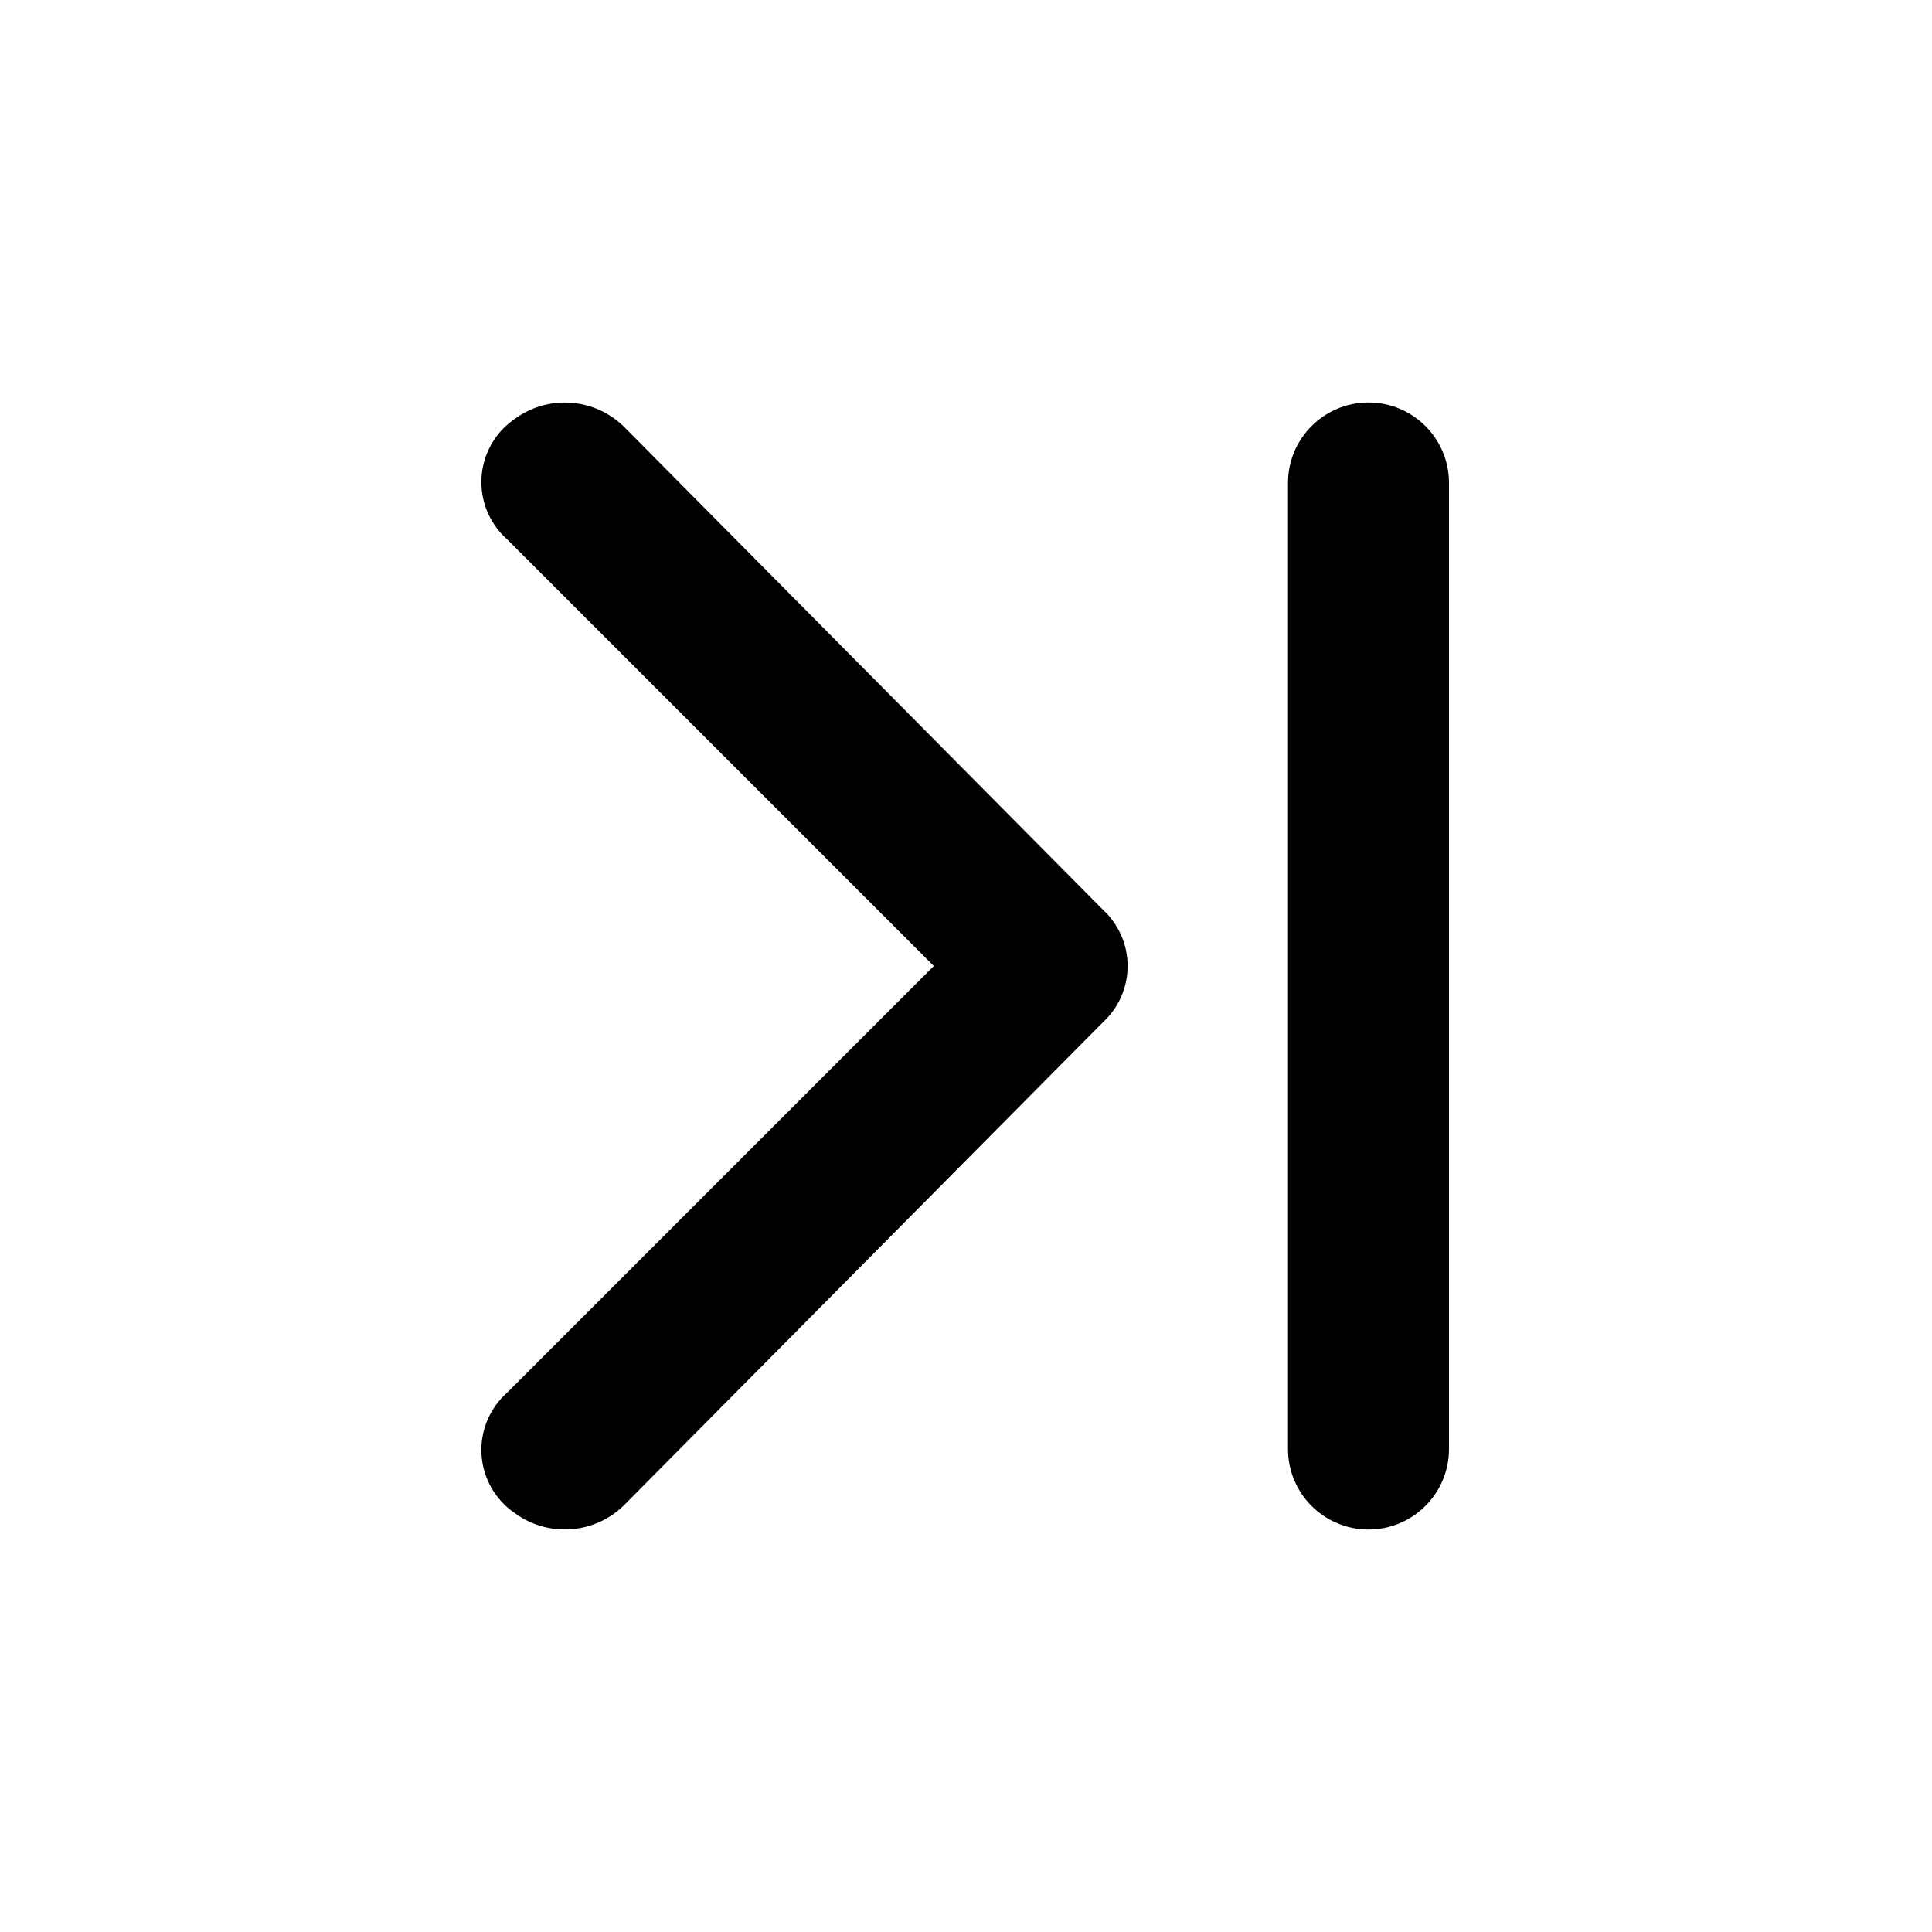
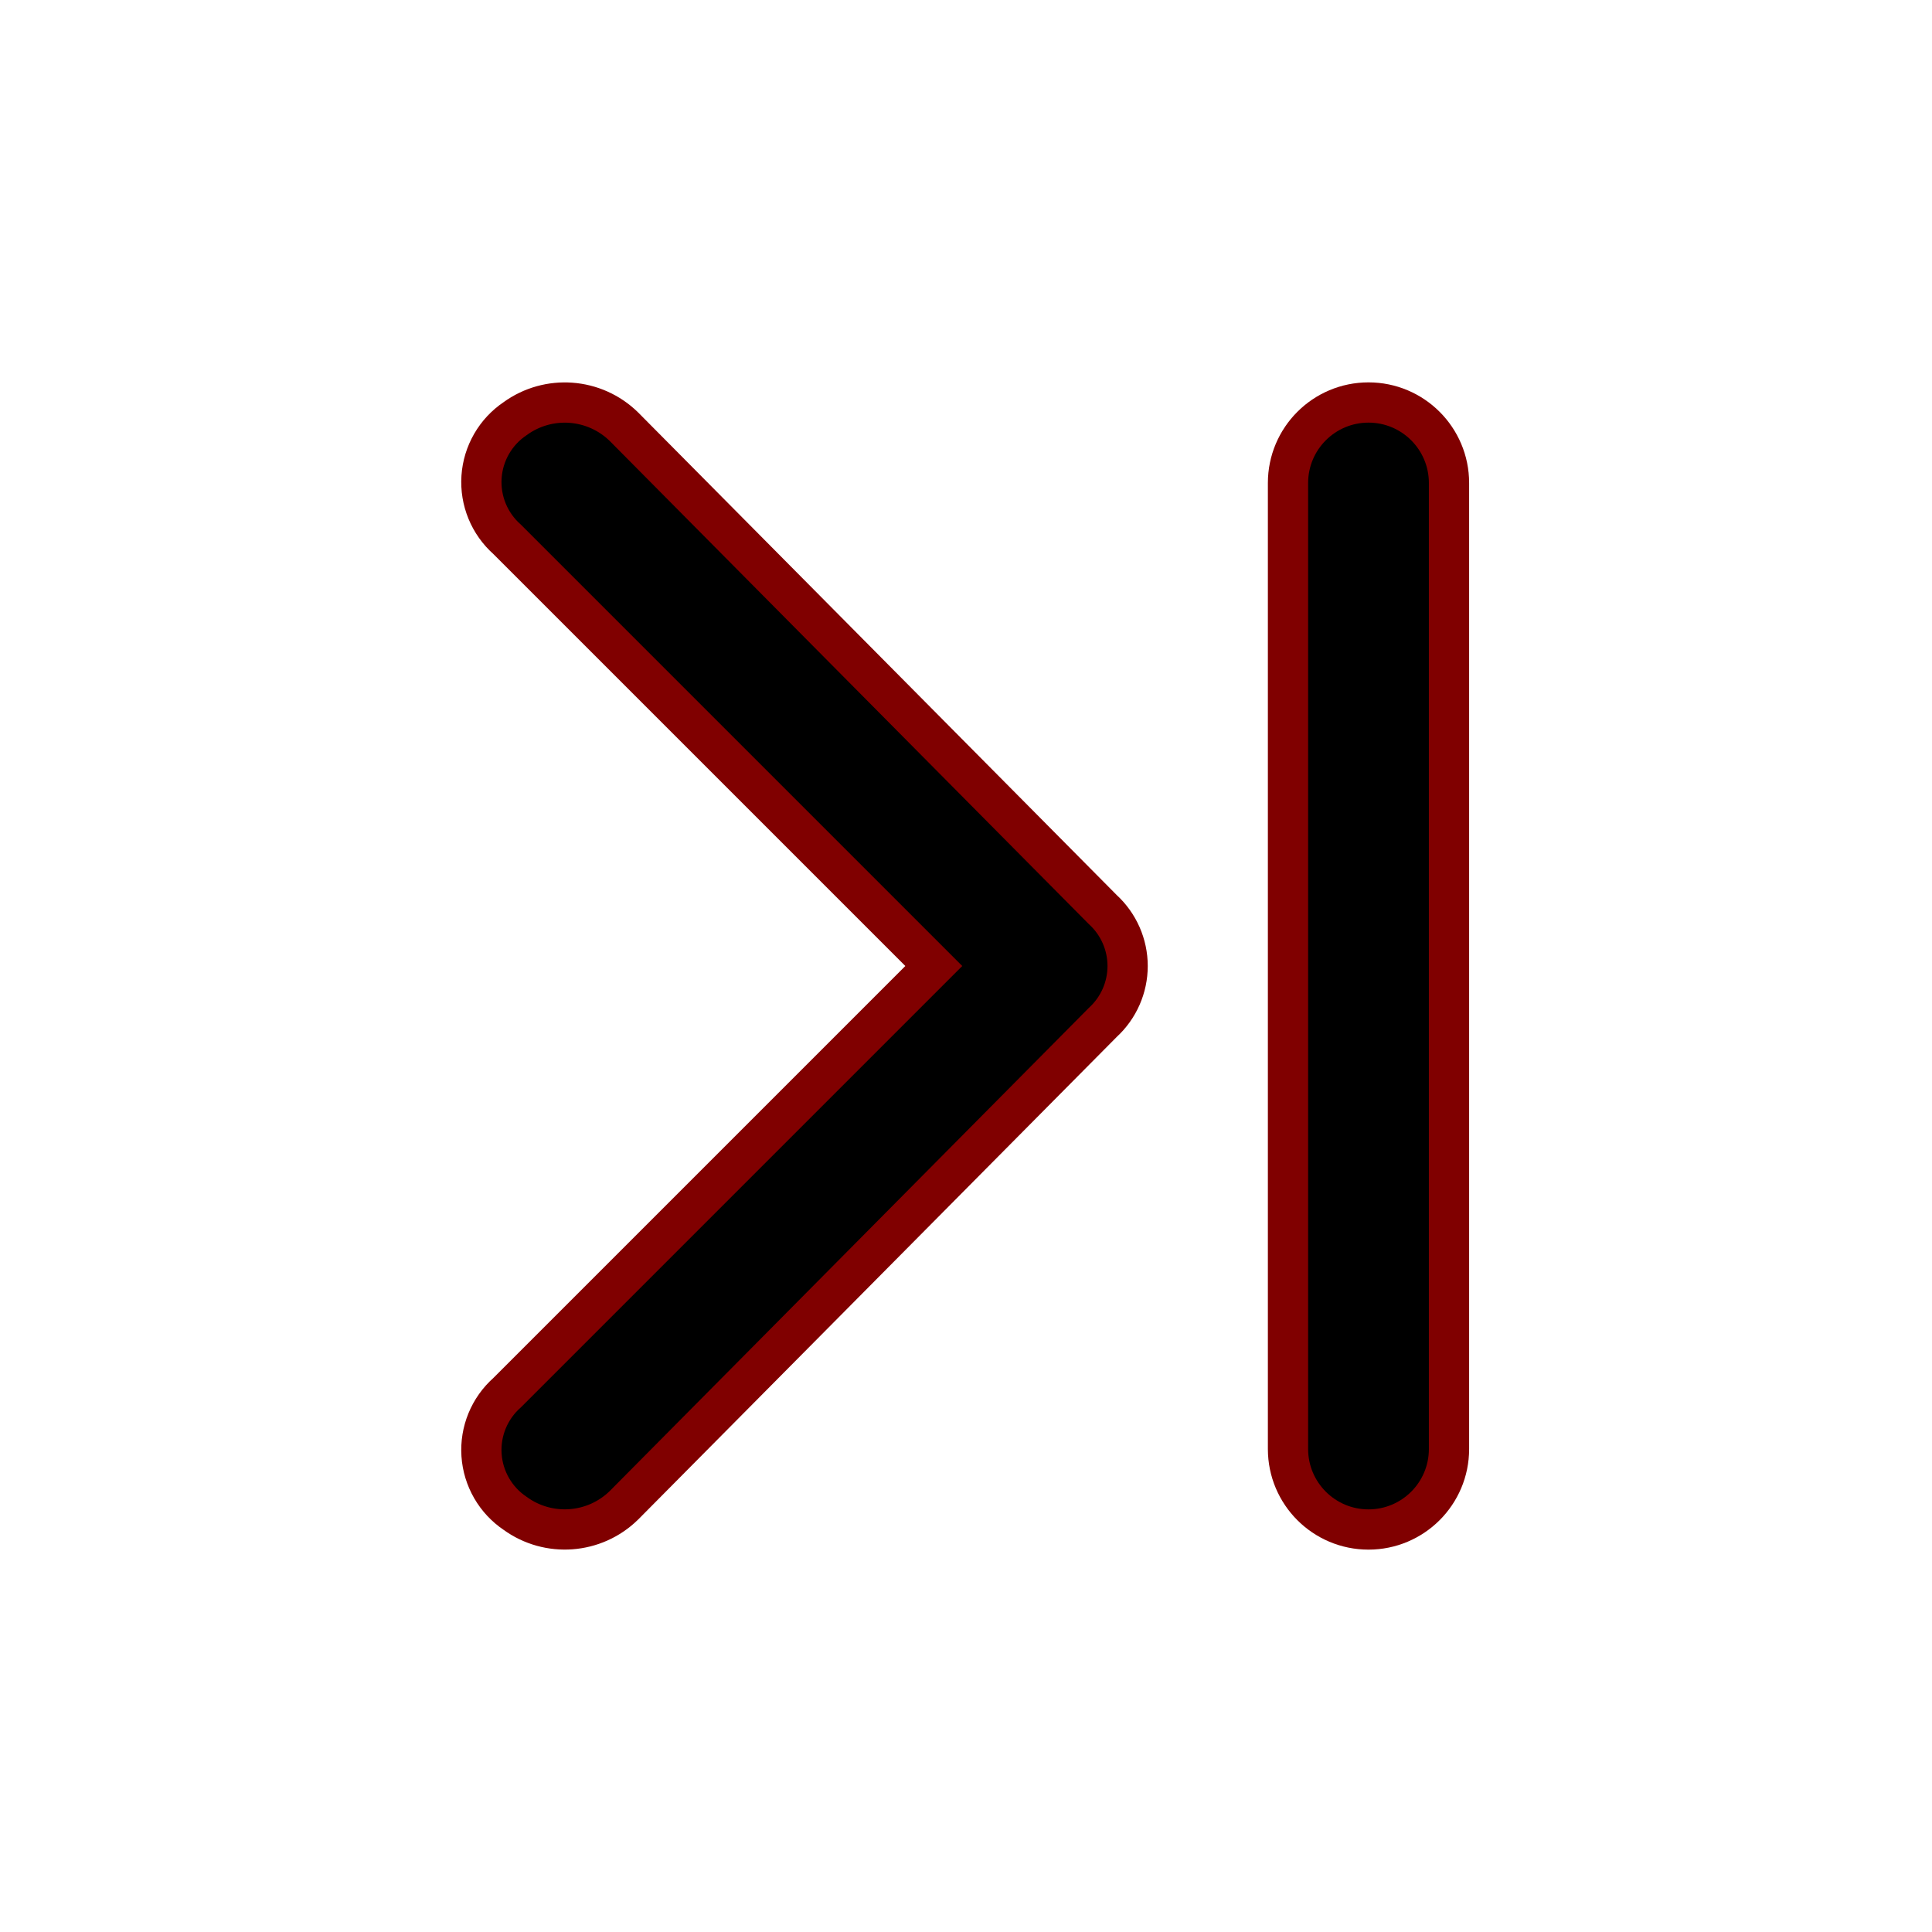
<svg xmlns="http://www.w3.org/2000/svg" width="800px" height="800px" viewBox="0 0 48 48">
  <g id="Layer_2" data-name="Layer 2">
    <g id="invisible_box" data-name="invisible box">
      <rect width="48" height="48" fill="none" />
    </g>
-     <g id="icons_Q2" data-name="icons Q2">
+     <g stroke="#800000" id="icons_Q2" data-name="icons Q2">
      <g>
        <path d="M34,10a2,2,0,0,0-2,2V36a2,2,0,0,0,4,0V12A2,2,0,0,0,34,10Z" />
        <path d="M15.5,10.6a2.1,2.1,0,0,0-2.7-.2,1.9,1.9,0,0,0-.2,3L23.2,24,12.6,34.6a1.9,1.9,0,0,0,.2,3,2.1,2.1,0,0,0,2.7-.2l11.9-12a1.9,1.9,0,0,0,0-2.8Z" />
      </g>
    </g>
  </g>
</svg>
